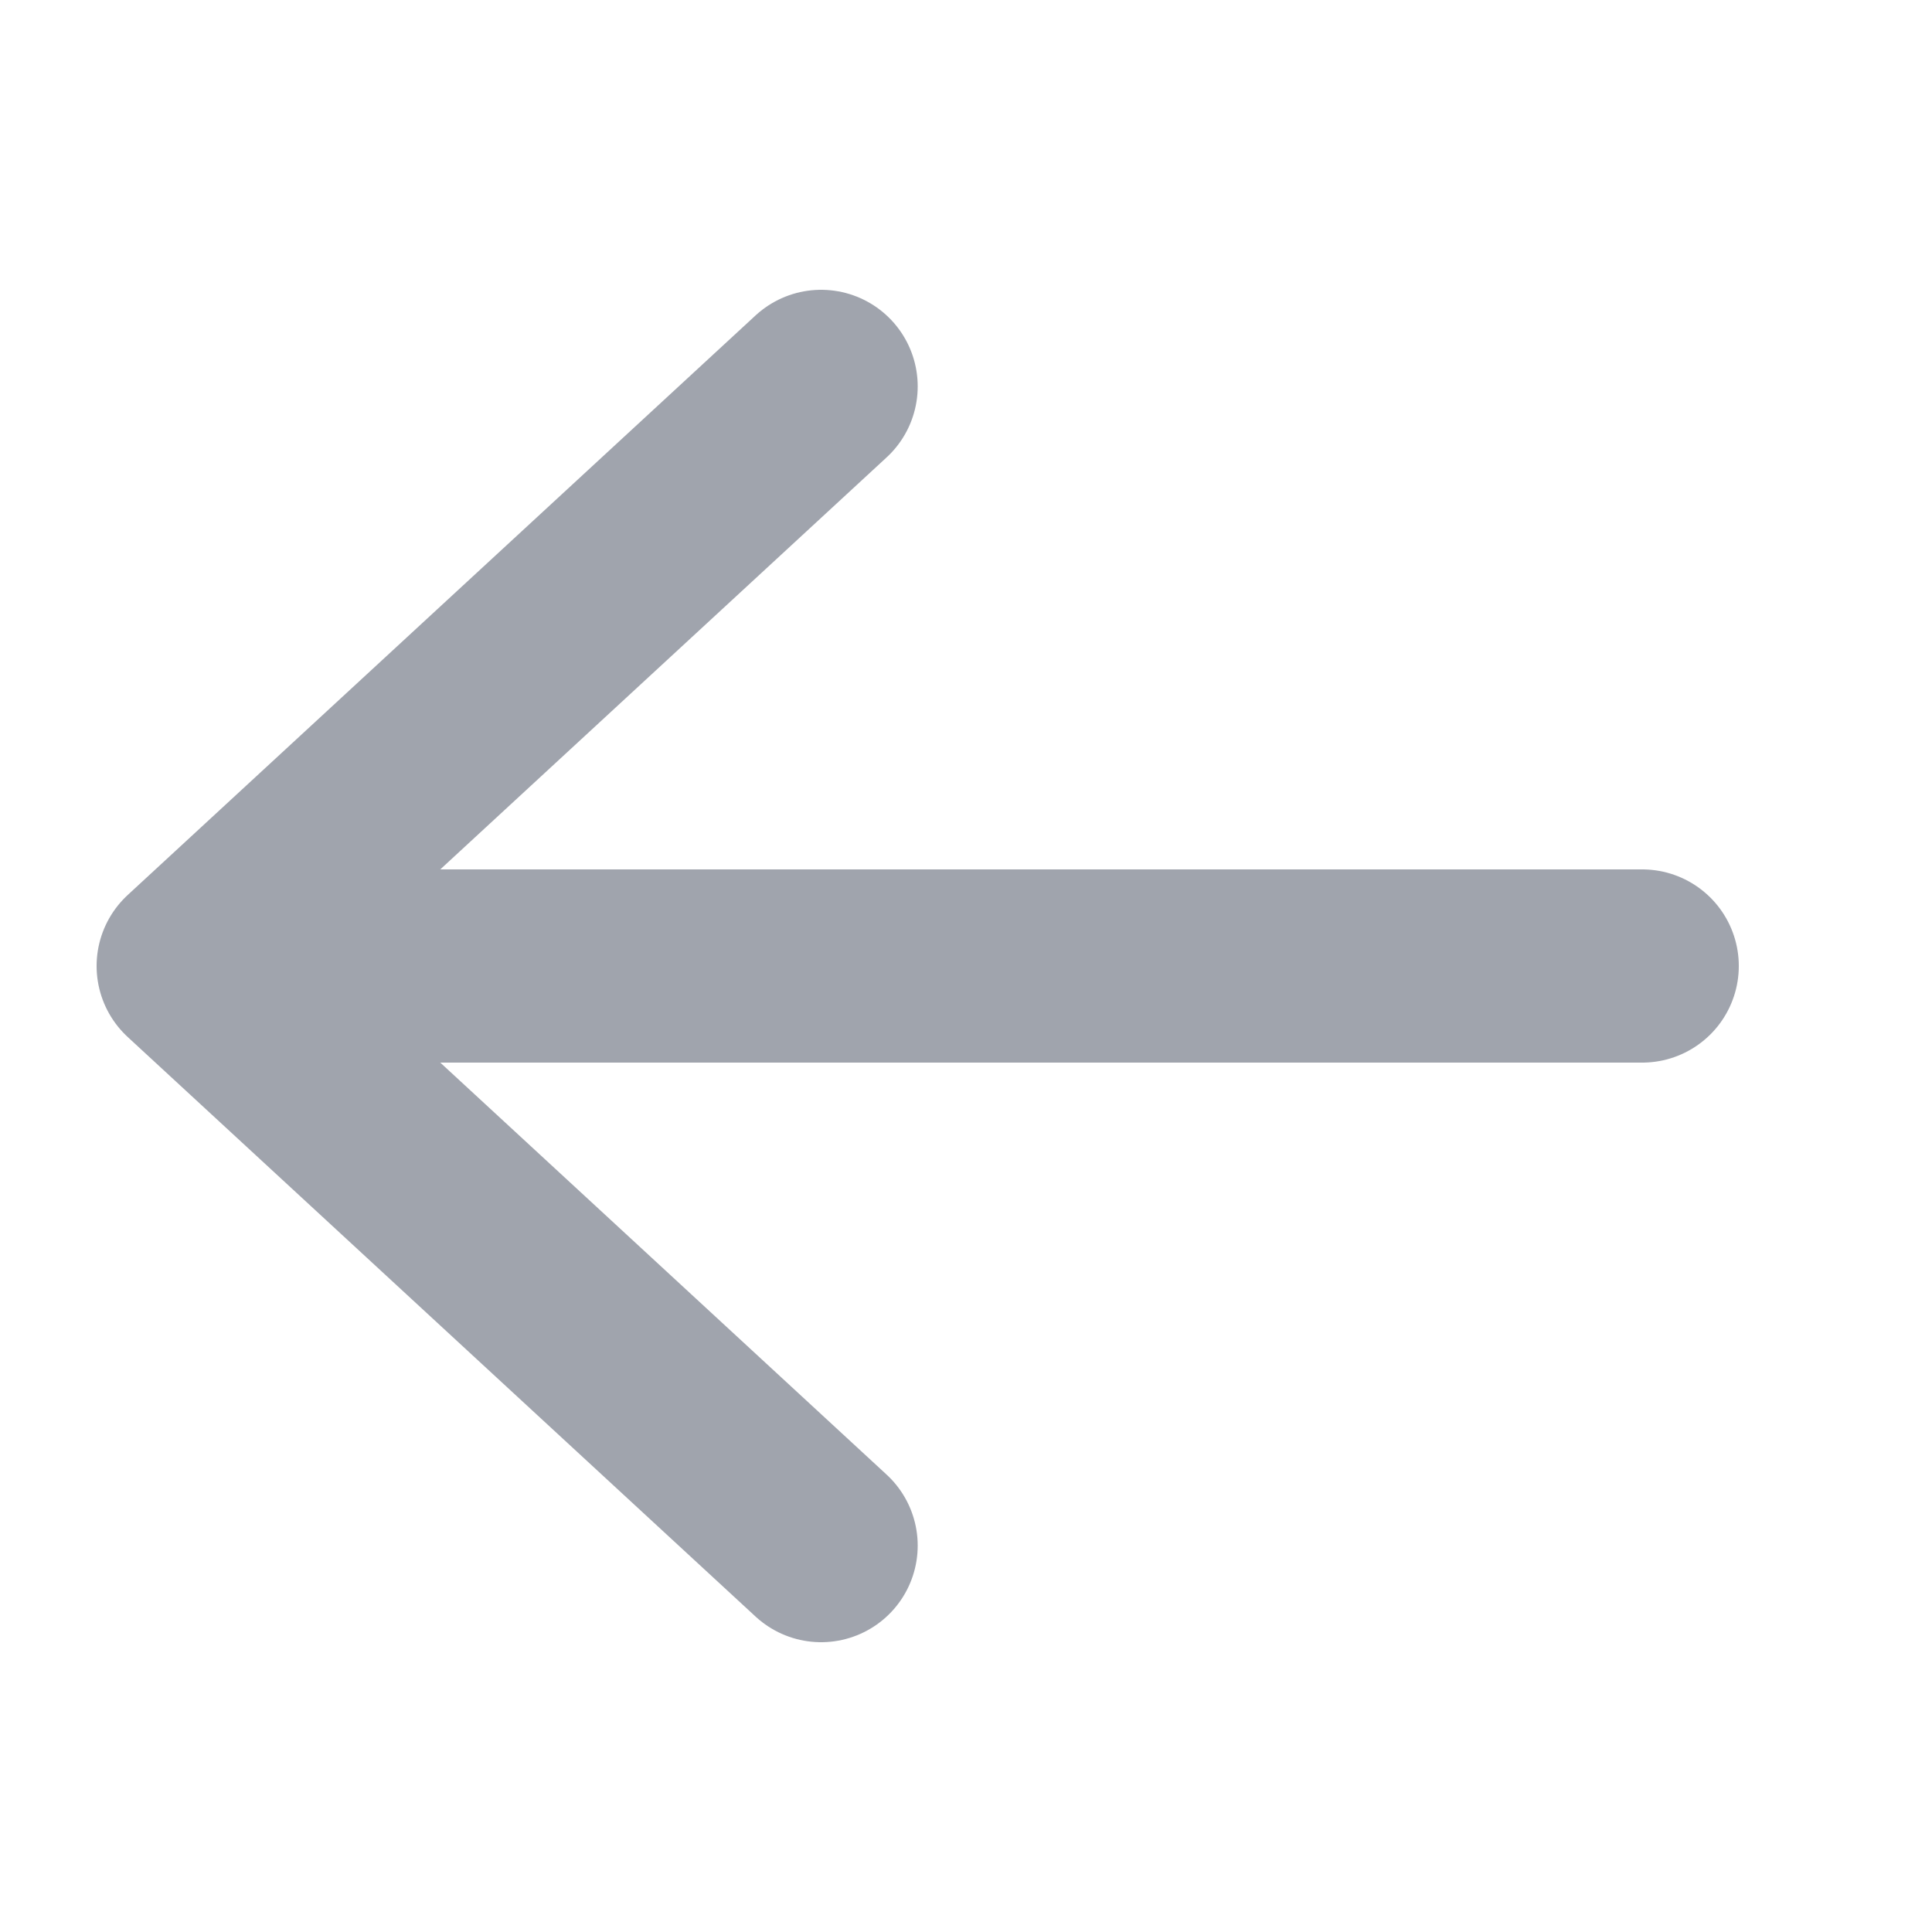
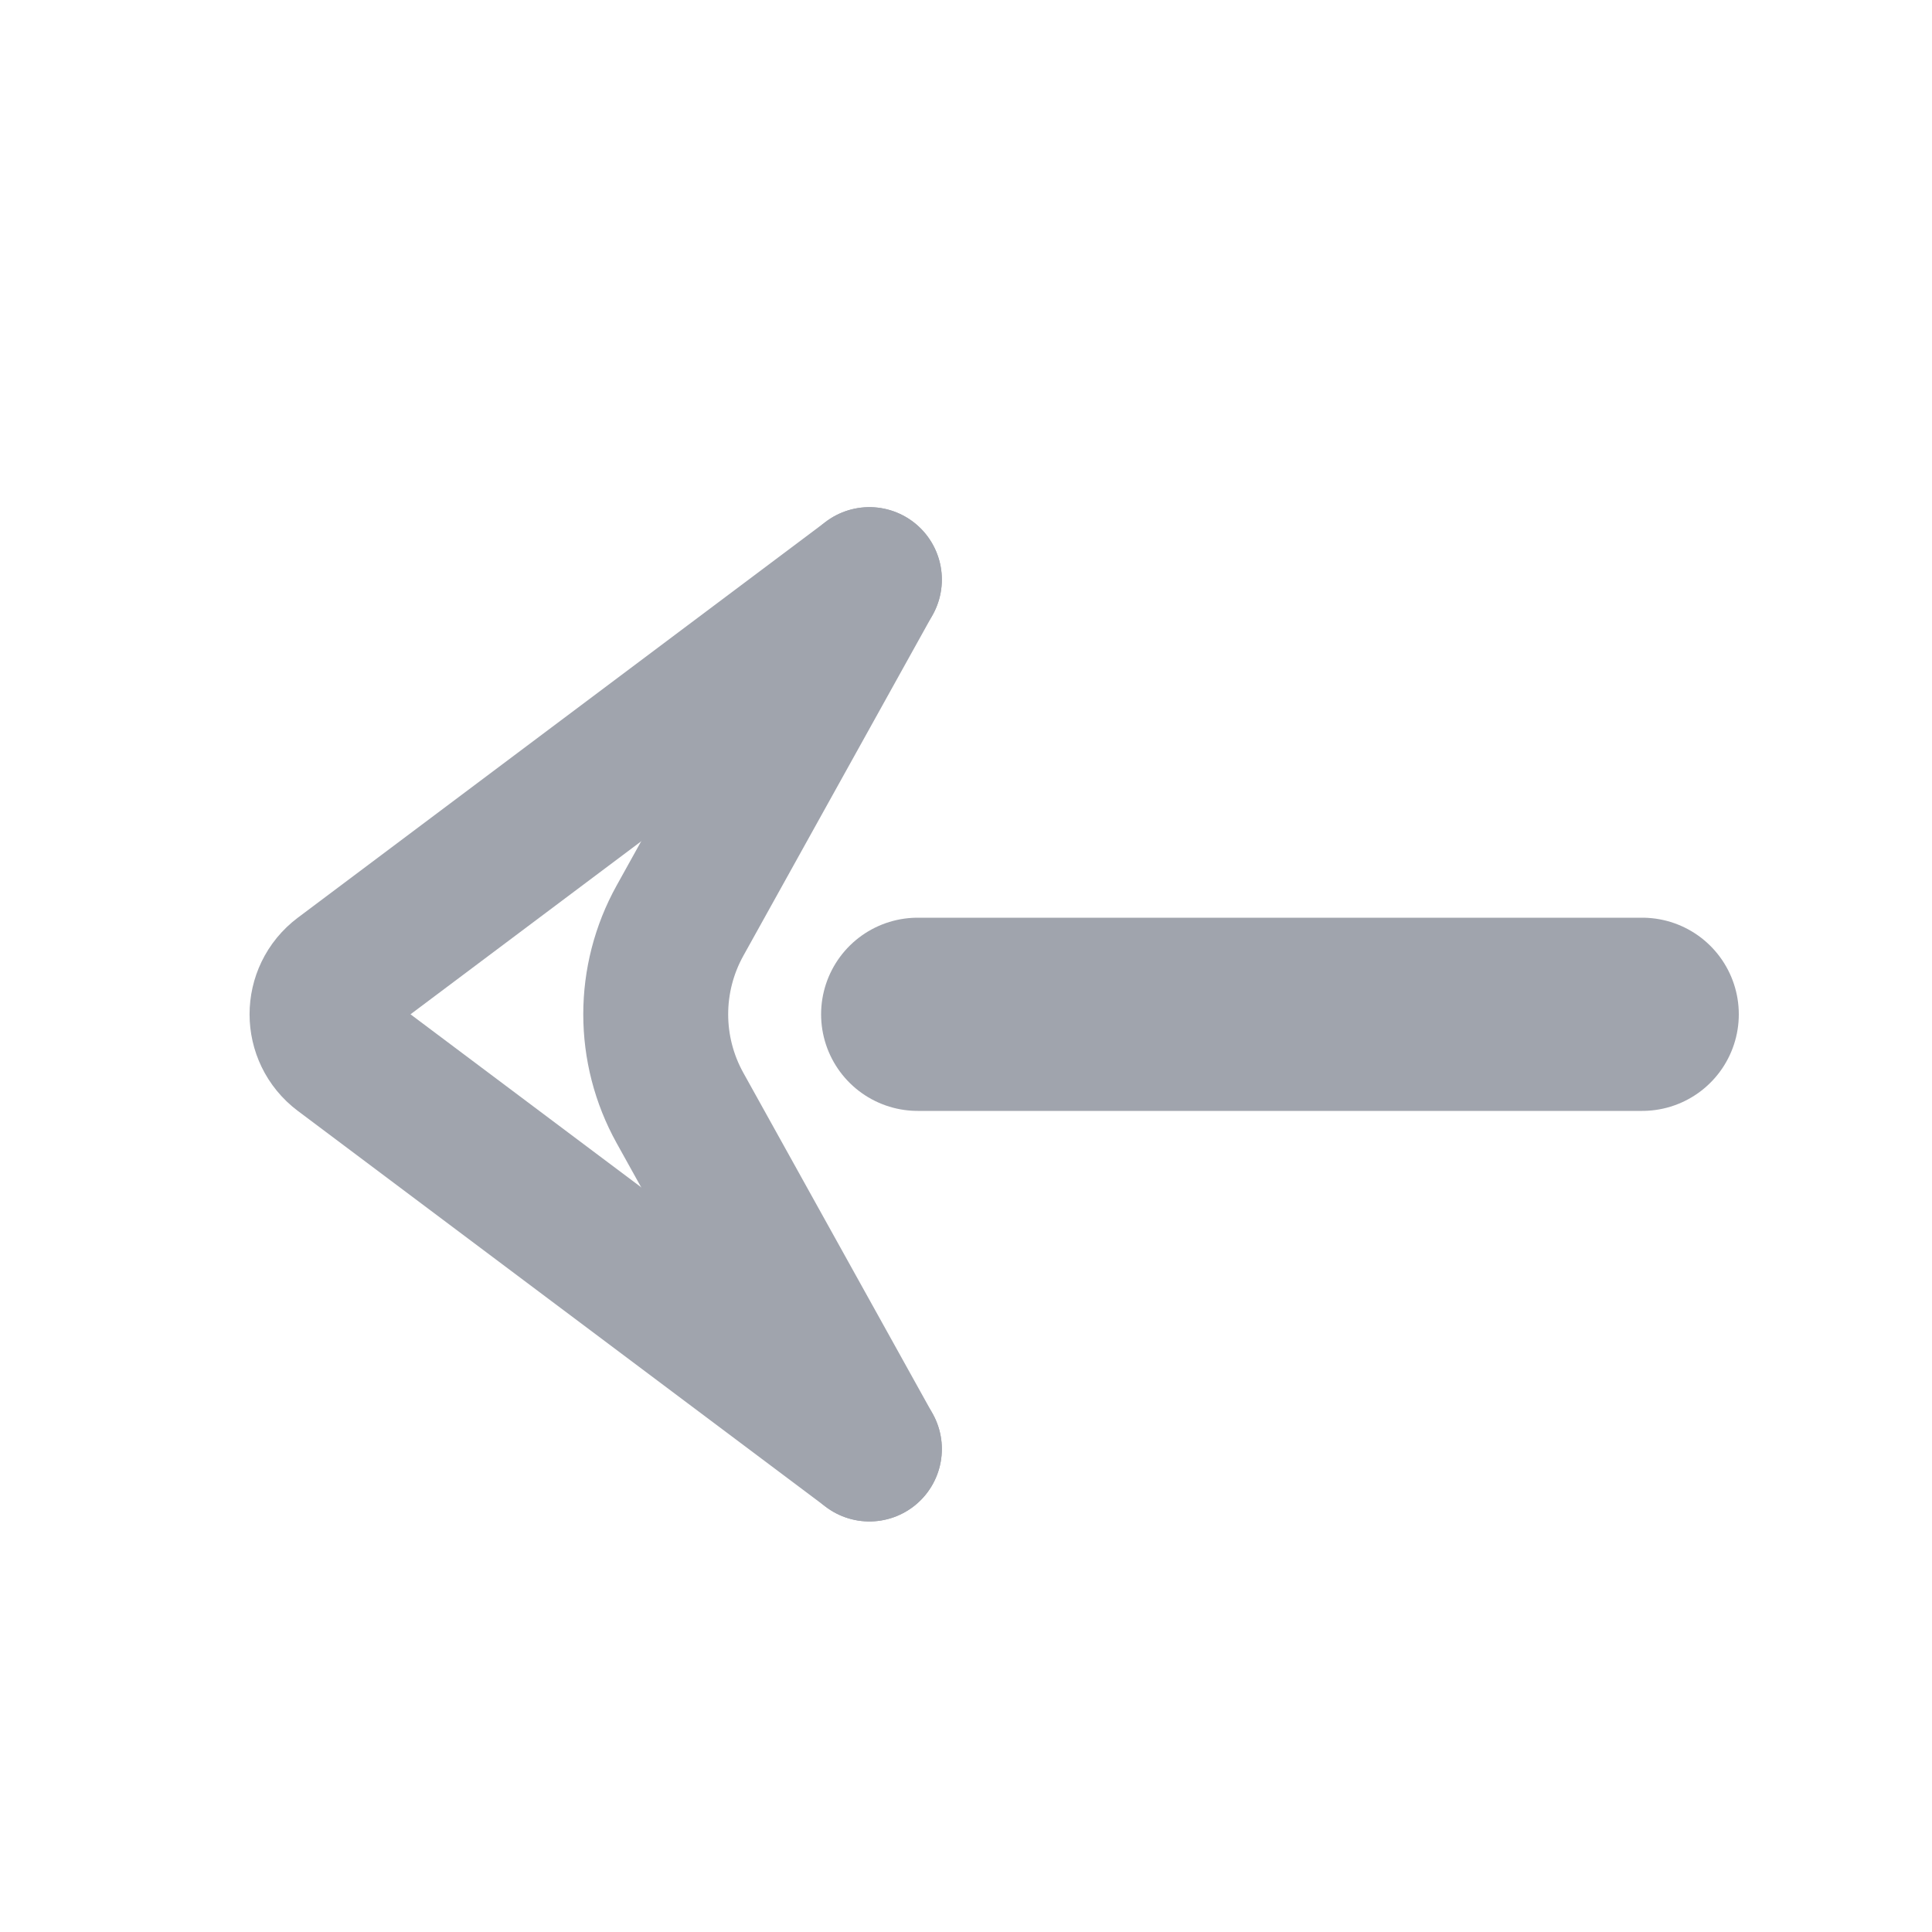
<svg xmlns="http://www.w3.org/2000/svg" width="20" height="20" viewBox="0 0 20 20" fill="none">
-   <path d="M2 10H17M2 10L8.5 4M2 10L8.5 16" stroke="#A0A4AD" stroke-width="2" stroke-linecap="round" stroke-linejoin="round" />
+   <path d="M9 6L3.533 10.1C3.267 10.3 3.267 10.7 3.533 10.9L9 15" stroke="#A0A4AD" stroke-width="1.5" stroke-linecap="round" stroke-linejoin="round" />
+   <path d="M17 10.5L9.5 10.5" stroke="#A0A4AD" stroke-width="2" stroke-linecap="round" stroke-linejoin="round" />
+   <path d="M9 6L7.04 9.529C6.704 10.133 6.704 10.867 7.04 11.471L9 15" stroke="#A0A4AD" stroke-width="1.5" stroke-linecap="round" stroke-linejoin="round" />
</svg>
